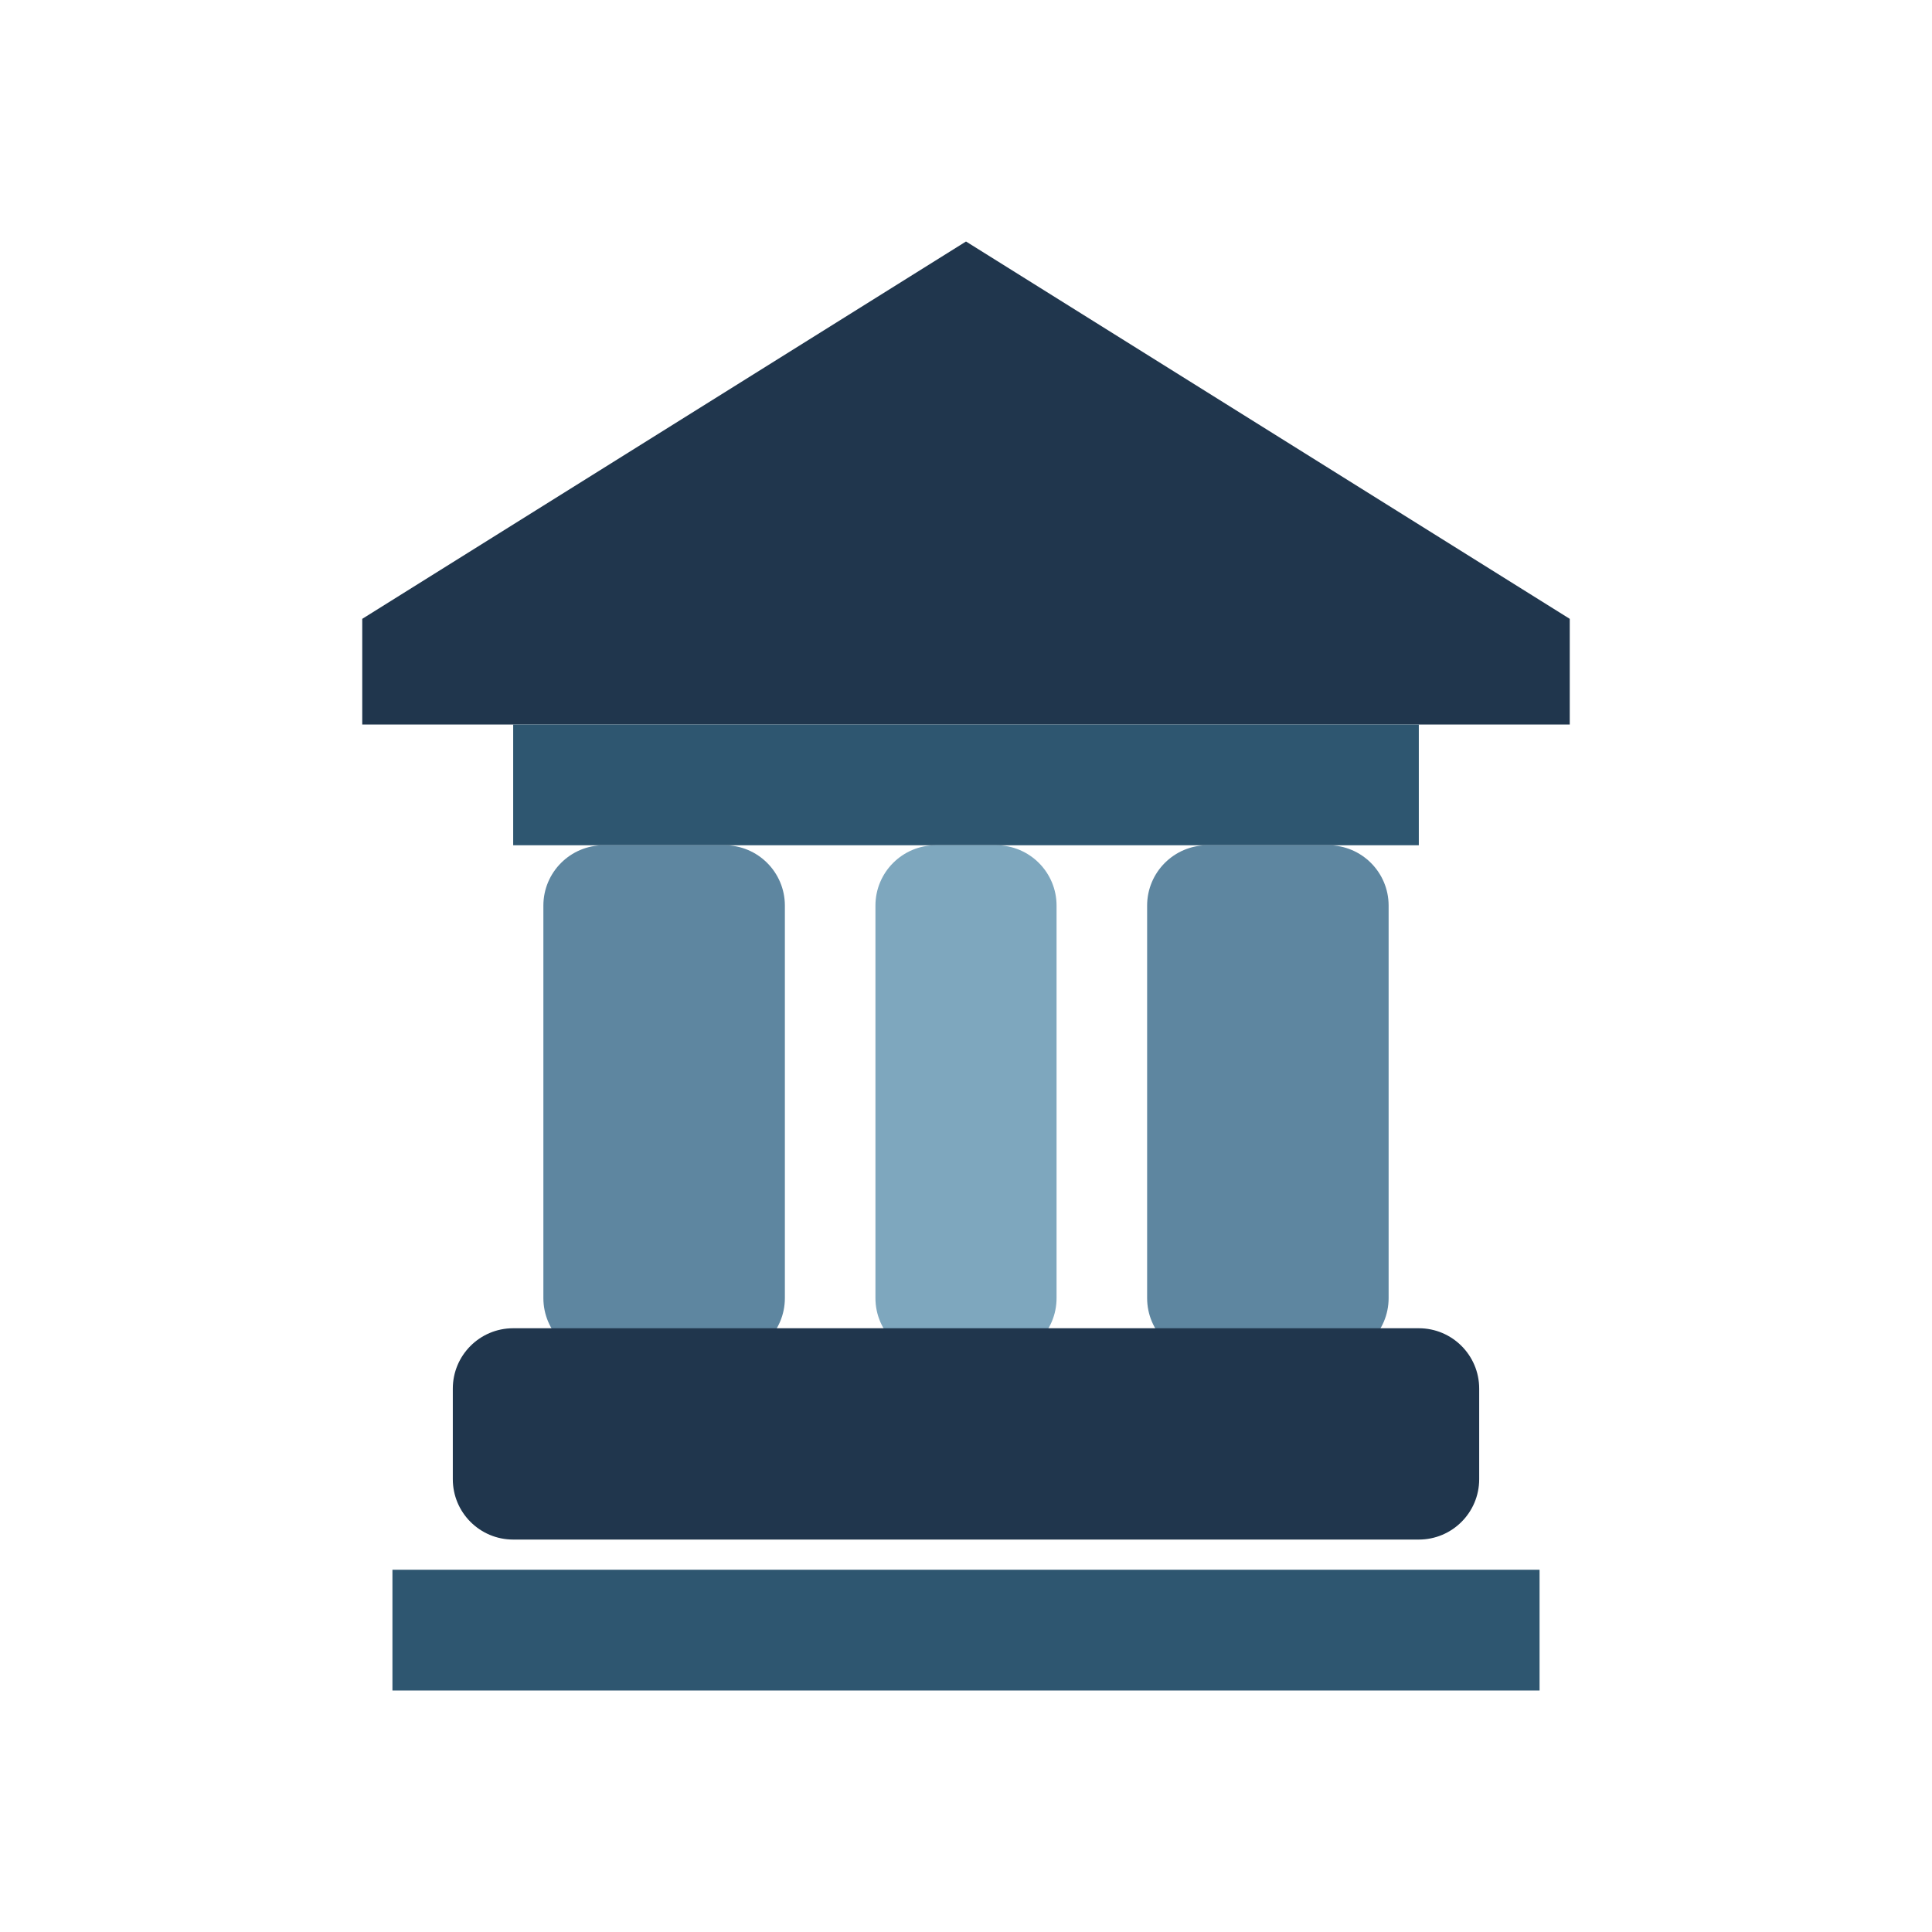
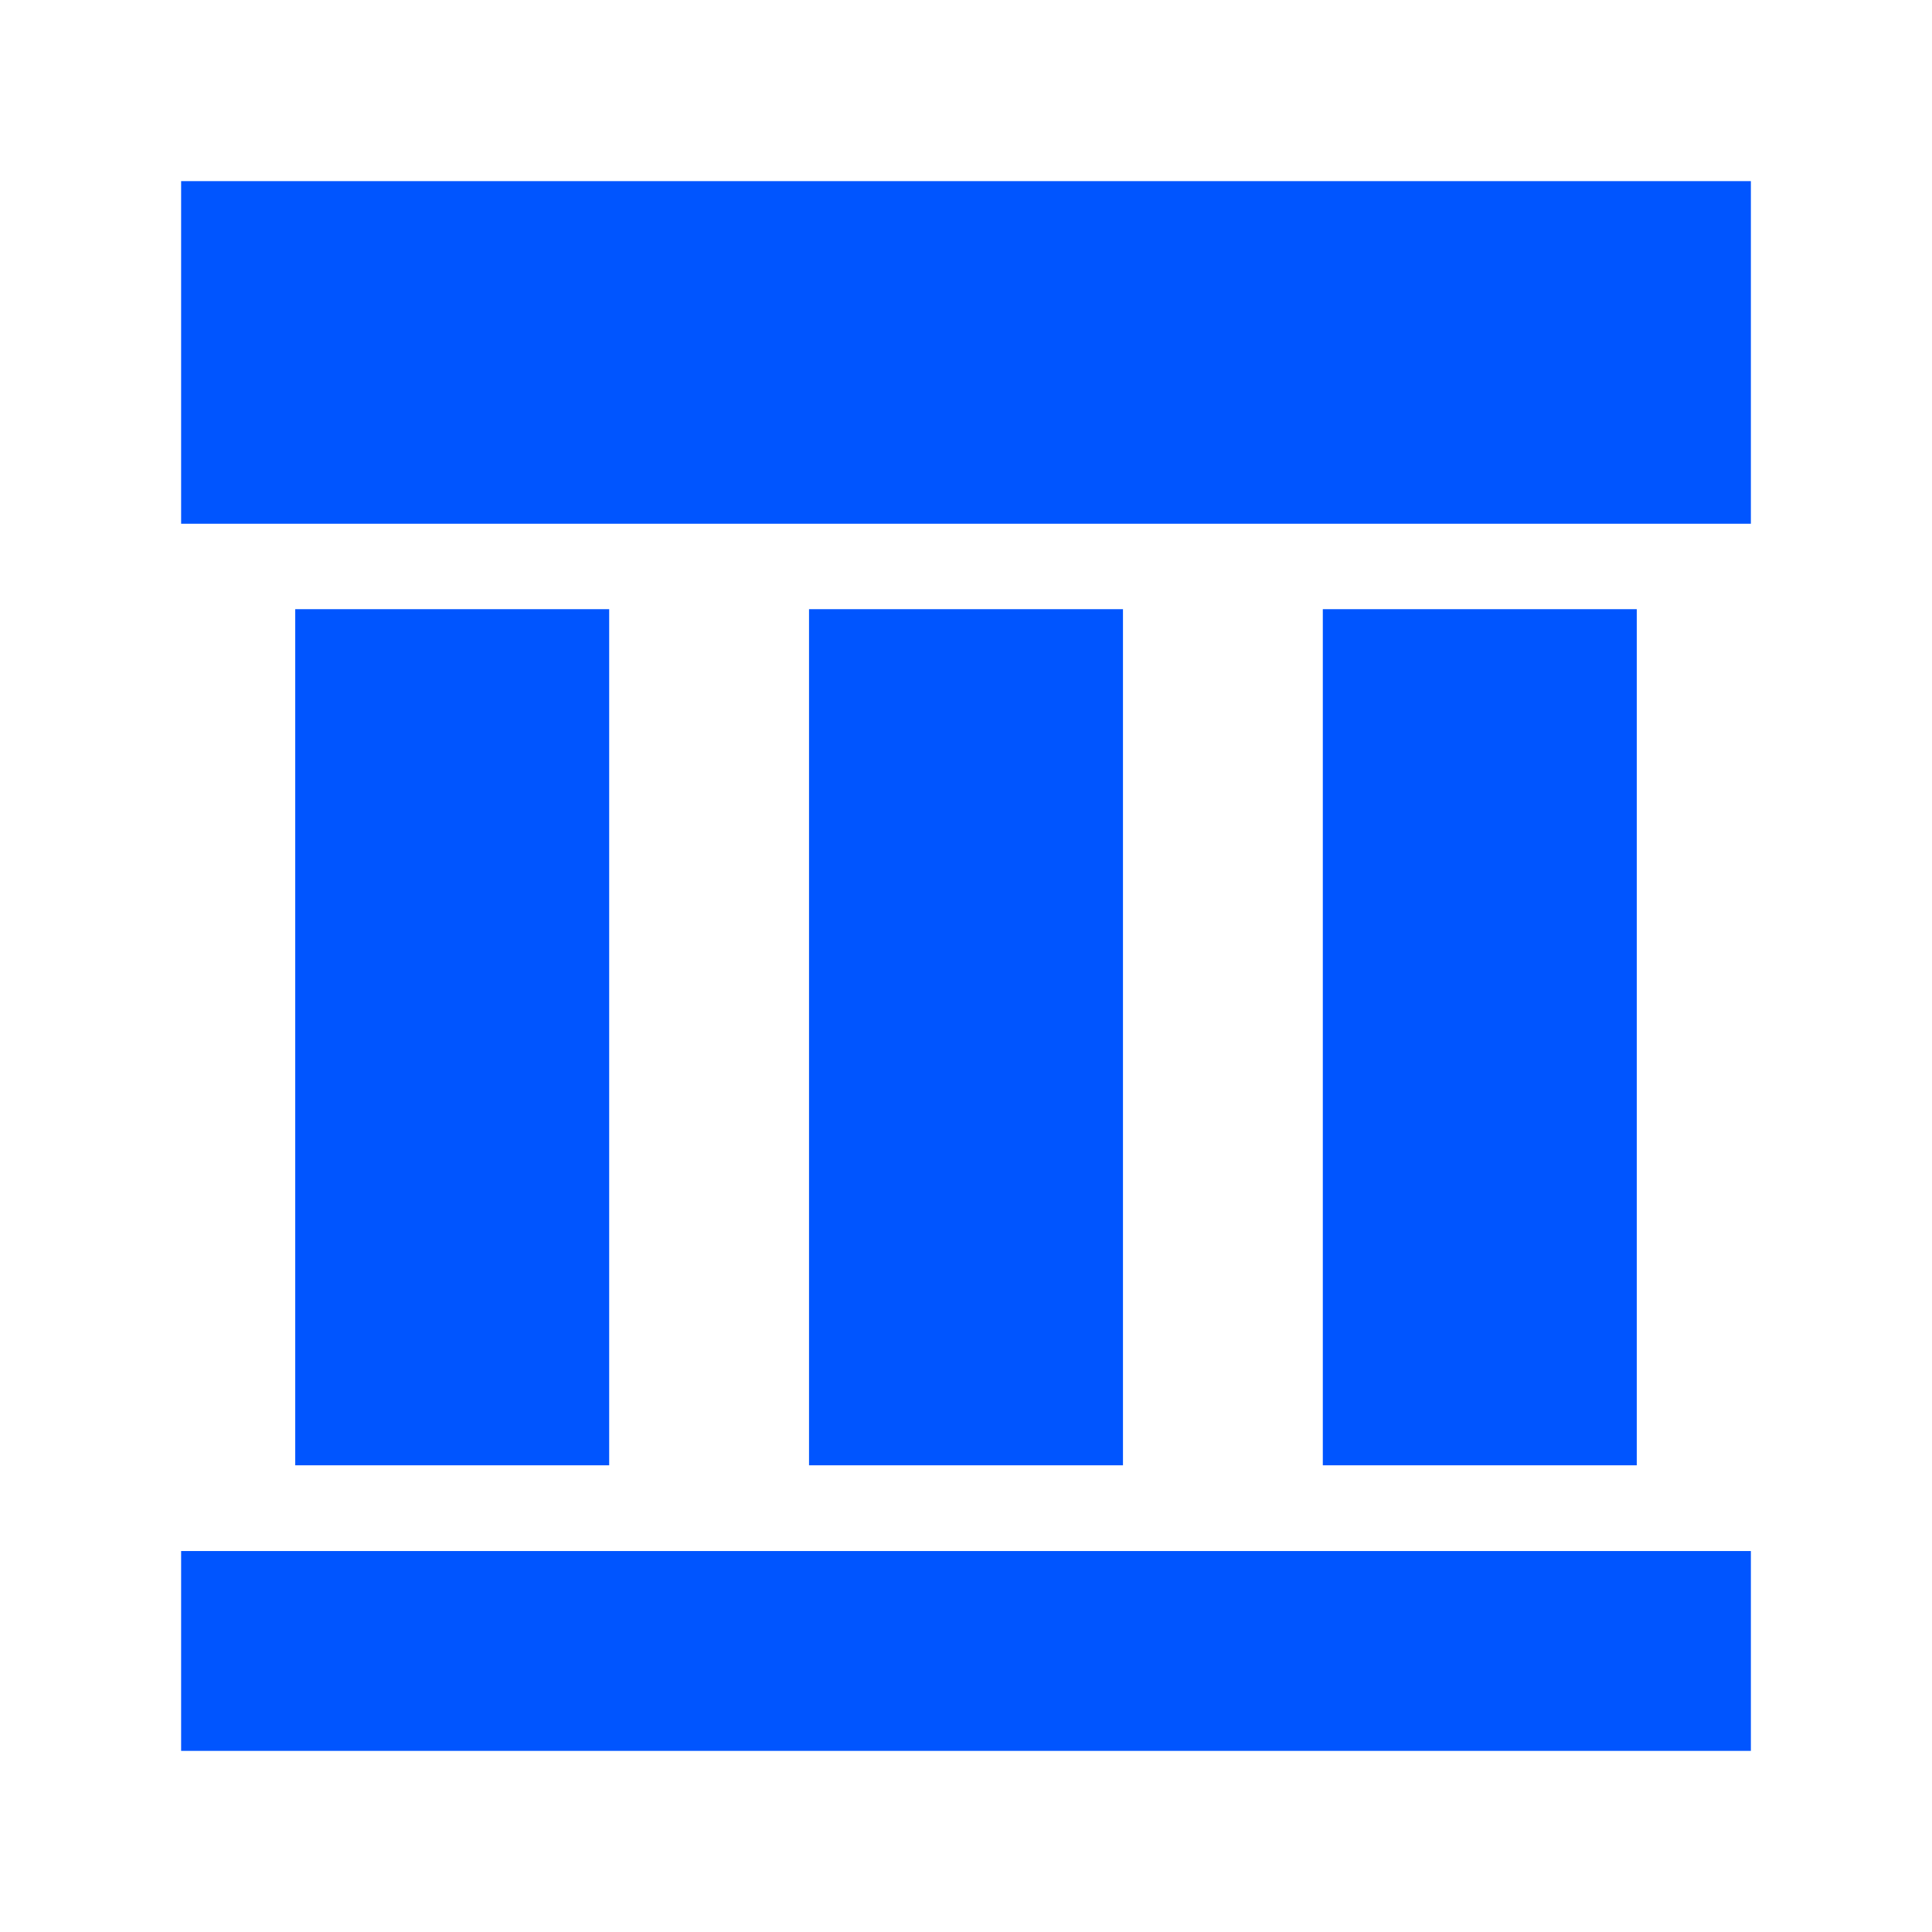
<svg xmlns="http://www.w3.org/2000/svg" width="64" height="64" viewBox="0 0 64 64" fill="none">
-   <path d="M12 20.5L32 8L52 20.5V24H12V20.5Z" fill="#20364D" />
-   <path d="M17 24H47V28H17V24Z" fill="#2E5670" />
-   <path d="M18 30C18 28.895 18.895 28 20 28H24C25.105 28 26 28.895 26 30V43C26 44.105 25.105 45 24 45H20C18.895 45 18 44.105 18 43V30Z" fill="#5E86A0" />
-   <path d="M29 30C29 28.895 29.895 28 31 28H33C34.105 28 35 28.895 35 30V43C35 44.105 34.105 45 33 45H31C29.895 45 29 44.105 29 43V30Z" fill="#7EA7BE" />
-   <path d="M38 30C38 28.895 38.895 28 40 28H44C45.105 28 46 28.895 46 30V43C46 44.105 45.105 45 44 45H40C38.895 45 38 44.105 38 43V30Z" fill="#5E86A0" />
-   <path d="M15 46C15 44.895 15.895 44 17 44H47C48.105 44 49 44.895 49 46V49C49 50.105 48.105 51 47 51H17C15.895 51 15 50.105 15 49V46Z" fill="#20364D" />
-   <path d="M13 52H51V56H13V52Z" fill="#2E5670" />
+   <g fill="#0055FF">
+     <rect x="6" y="6" width="52" height="11.35" />
+     <rect x="9.78" y="20.18" width="10.4" height="28.36" />
+     <rect x="26.8" y="20.18" width="10.4" height="28.36" />
+     <rect x="43.82" y="20.18" width="10.4" height="28.36" />
+     <rect x="6" y="51.38" width="52" height="6.62" />
+   </g>
</svg>
